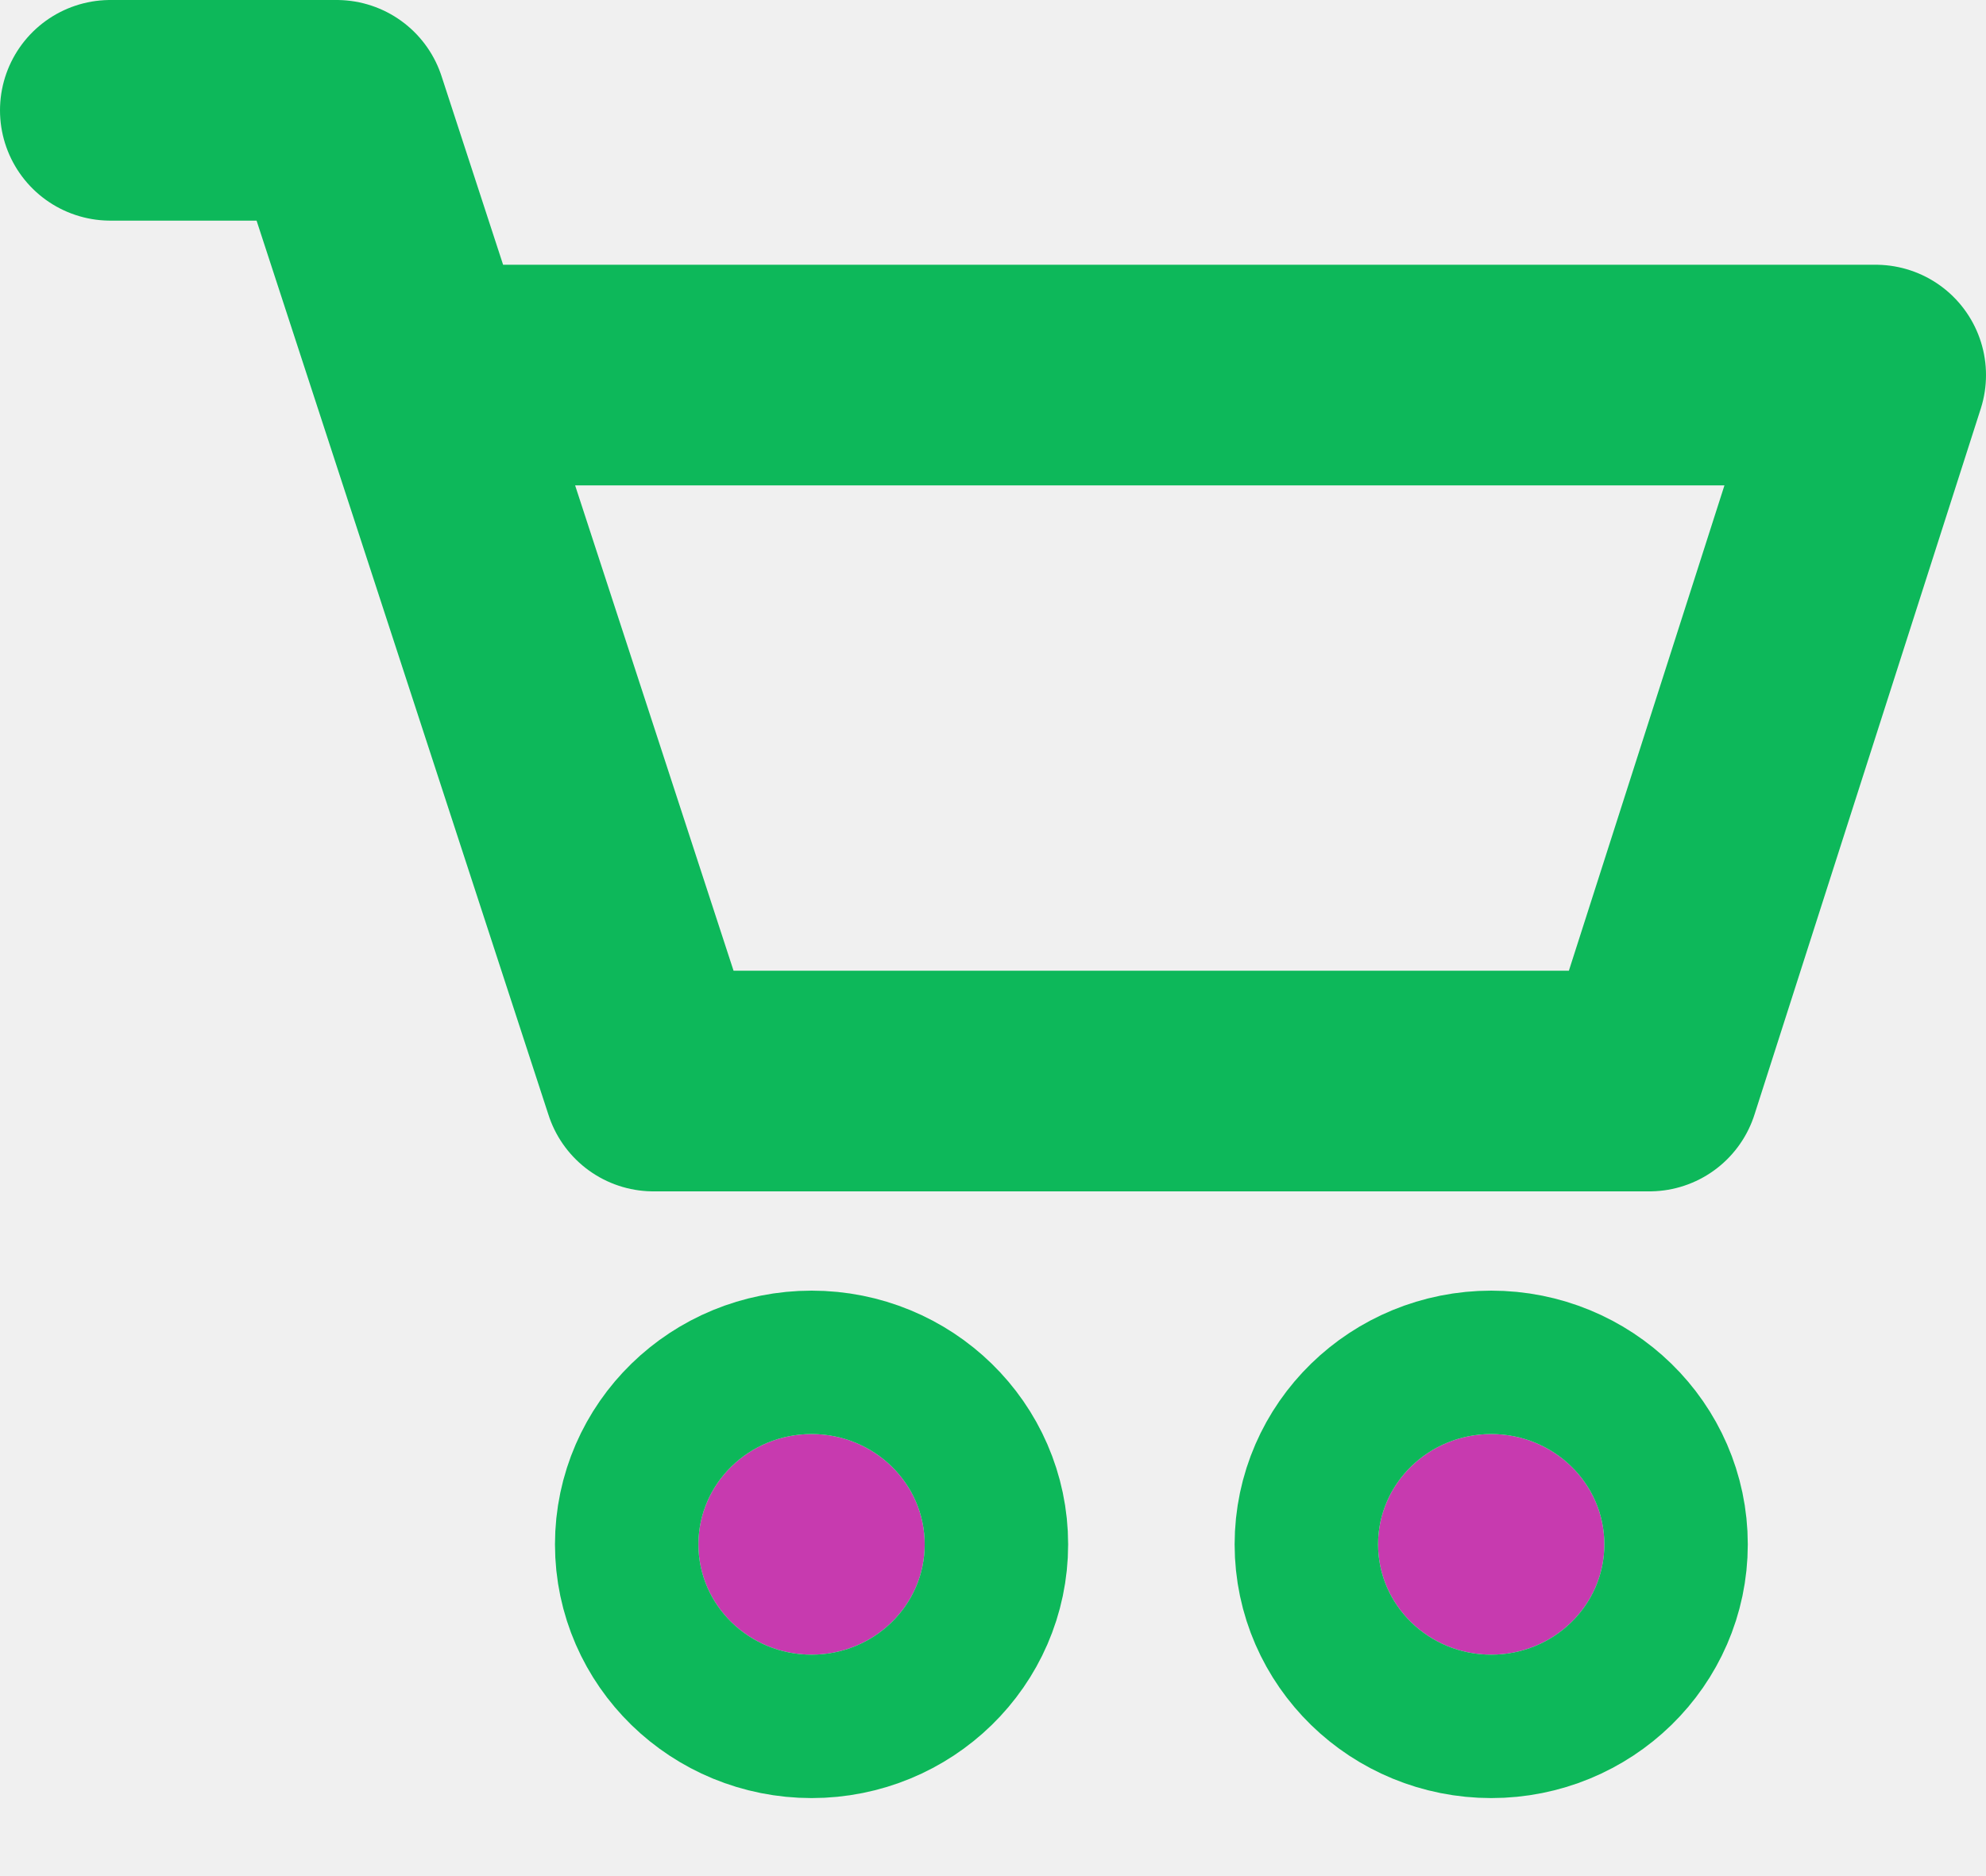
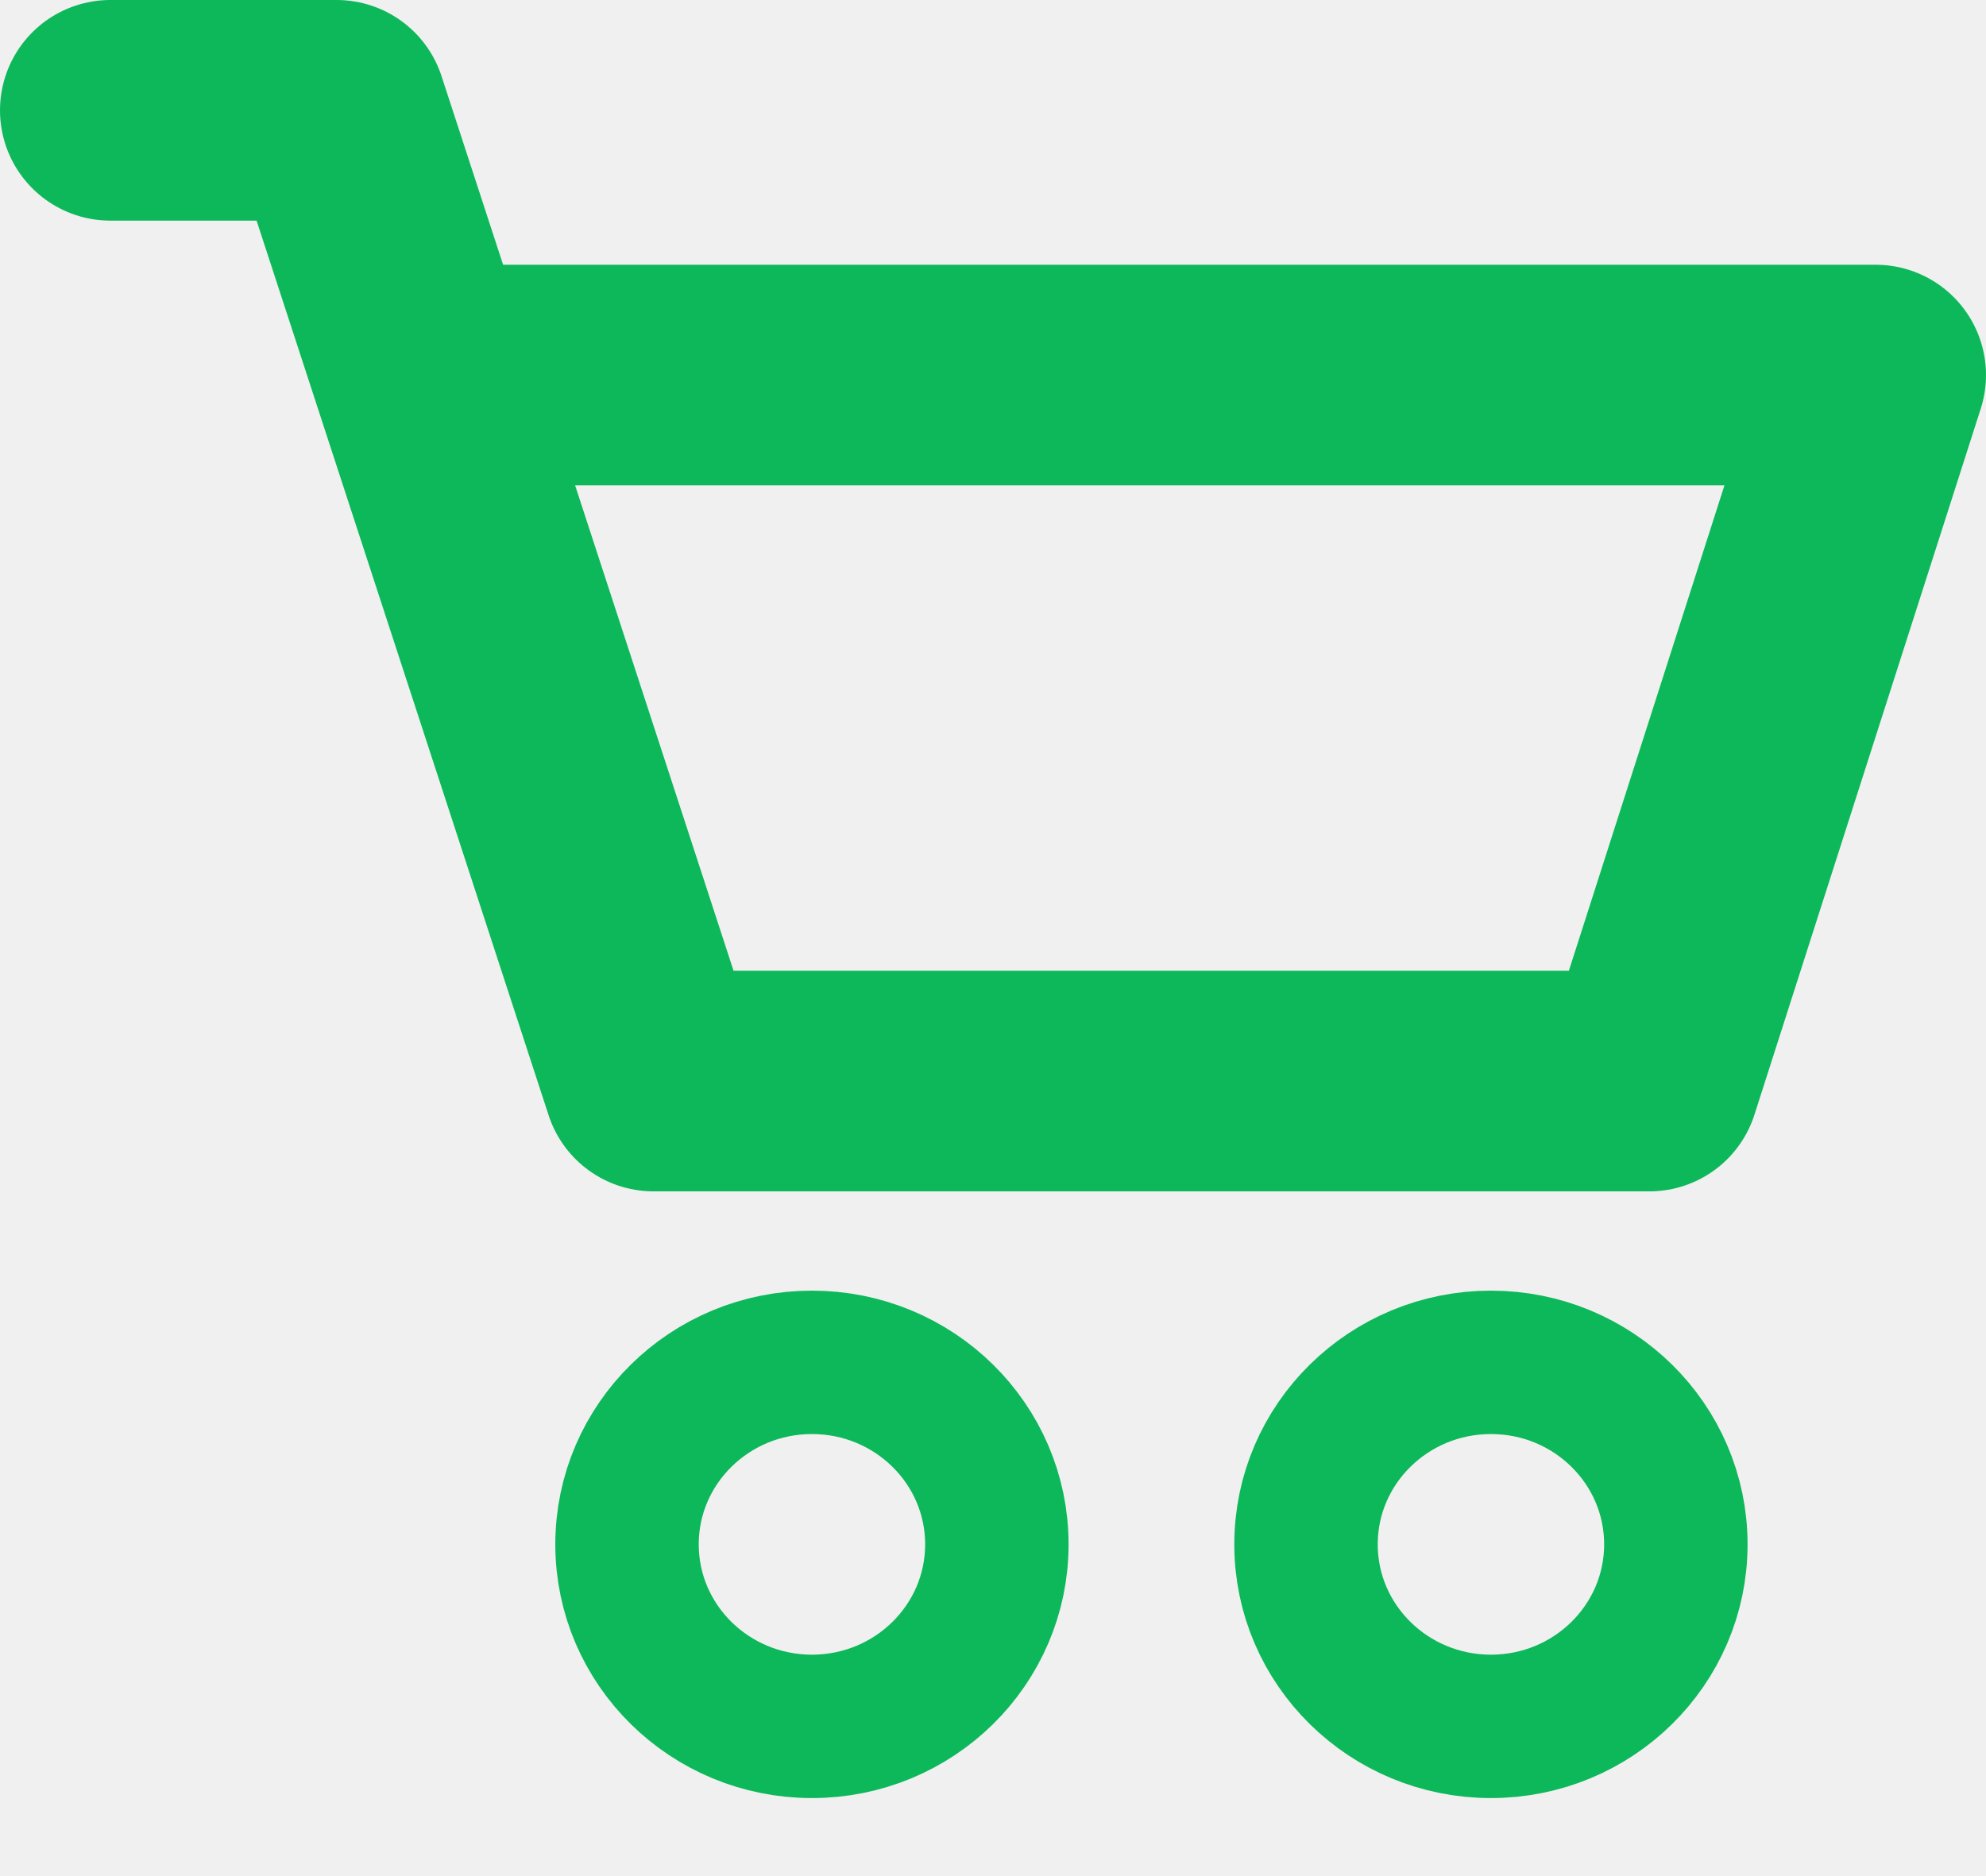
- <svg xmlns="http://www.w3.org/2000/svg" width="18" height="17" viewBox="0 0 18 17">
-   <defs>
-     <clipPath id="wjtna">
-       <path fill="#fff" d="M4.7 16.3v-4.6h5.6v4.6zM7.356 15c.566 0 1.025-.448 1.025-1s-.459-1-1.025-1c-.567 0-1.026.448-1.026 1s.46 1 1.026 1z" />
-     </clipPath>
-     <clipPath id="wjtnb">
-       <path fill="#fff" d="M10.7 16.3v-4.6h5.6v4.6zm2.816-1.3c.566 0 1.025-.448 1.025-1s-.459-1-1.025-1c-.567 0-1.026.448-1.026 1s.46 1 1.026 1z" />
-     </clipPath>
-   </defs>
-   <g>
-     <g>
-       <g>
-         <path fill="none" stroke="#0db85a" stroke-linecap="round" stroke-linejoin="round" stroke-miterlimit="20" stroke-width="2" d="M1 1v0h2.051v0l2.872 8.8v0h9.026v0L17 3.4v0H3.872v0" />
-       </g>
-       <g>
-         <path fill="#c73aaf" d="M7.356 15c.566 0 1.025-.448 1.025-1s-.459-1-1.025-1c-.567 0-1.026.448-1.026 1s.46 1 1.026 1z" />
-         <path fill="none" stroke="#0db85a" stroke-miterlimit="20" stroke-width="2.6" d="M7.356 15c.566 0 1.025-.448 1.025-1s-.459-1-1.025-1c-.567 0-1.026.448-1.026 1s.46 1 1.026 1z" clip-path="url(&quot;#wjtna&quot;)" />
-       </g>
-       <g>
-         <path fill="#c73aaf" d="M13.516 15c.566 0 1.025-.448 1.025-1s-.459-1-1.025-1c-.567 0-1.026.448-1.026 1s.46 1 1.026 1z" />
-         <path fill="none" stroke="#0db85a" stroke-miterlimit="20" stroke-width="2.6" d="M13.516 15c.566 0 1.025-.448 1.025-1s-.459-1-1.025-1c-.567 0-1.026.448-1.026 1s.46 1 1.026 1z" clip-path="url(&quot;#wjtnb&quot;)" />
+ <svg xmlns="http://www.w3.org/2000/svg" width="18px" height="17px" viewBox="0 0 18 17" version="1.1">
+   <g id="Page-1" stroke="none" stroke-width="1" fill="none" fill-rule="evenodd">
+     <g id="Homepage" transform="translate(-522, -2840)" stroke="#0DB85A">
+       <g id="Group-19-Copy-2" transform="translate(98, 2552)">
+         <g id="product_1" transform="translate(280, 21)">
+           <g id="Group-3" transform="translate(145, 268)">
+             <polyline id="Path-367" stroke-width="2" stroke-linecap="round" stroke-linejoin="round" points="0 0 2.051 0 4.923 8.8 13.949 8.8 16 2.4 2.872 2.4" />
+             <ellipse id="Oval-43" stroke-width="1.3" fill-opacity="0" fill="#C73AAF" cx="6.359" cy="13" rx="1.676" ry="1.65" />
+             <ellipse id="Oval-43" stroke-width="1.3" fill-opacity="0" fill="#C73AAF" cx="12.513" cy="13" rx="1.676" ry="1.65" />
+           </g>
+         </g>
      </g>
    </g>
  </g>
</svg>
